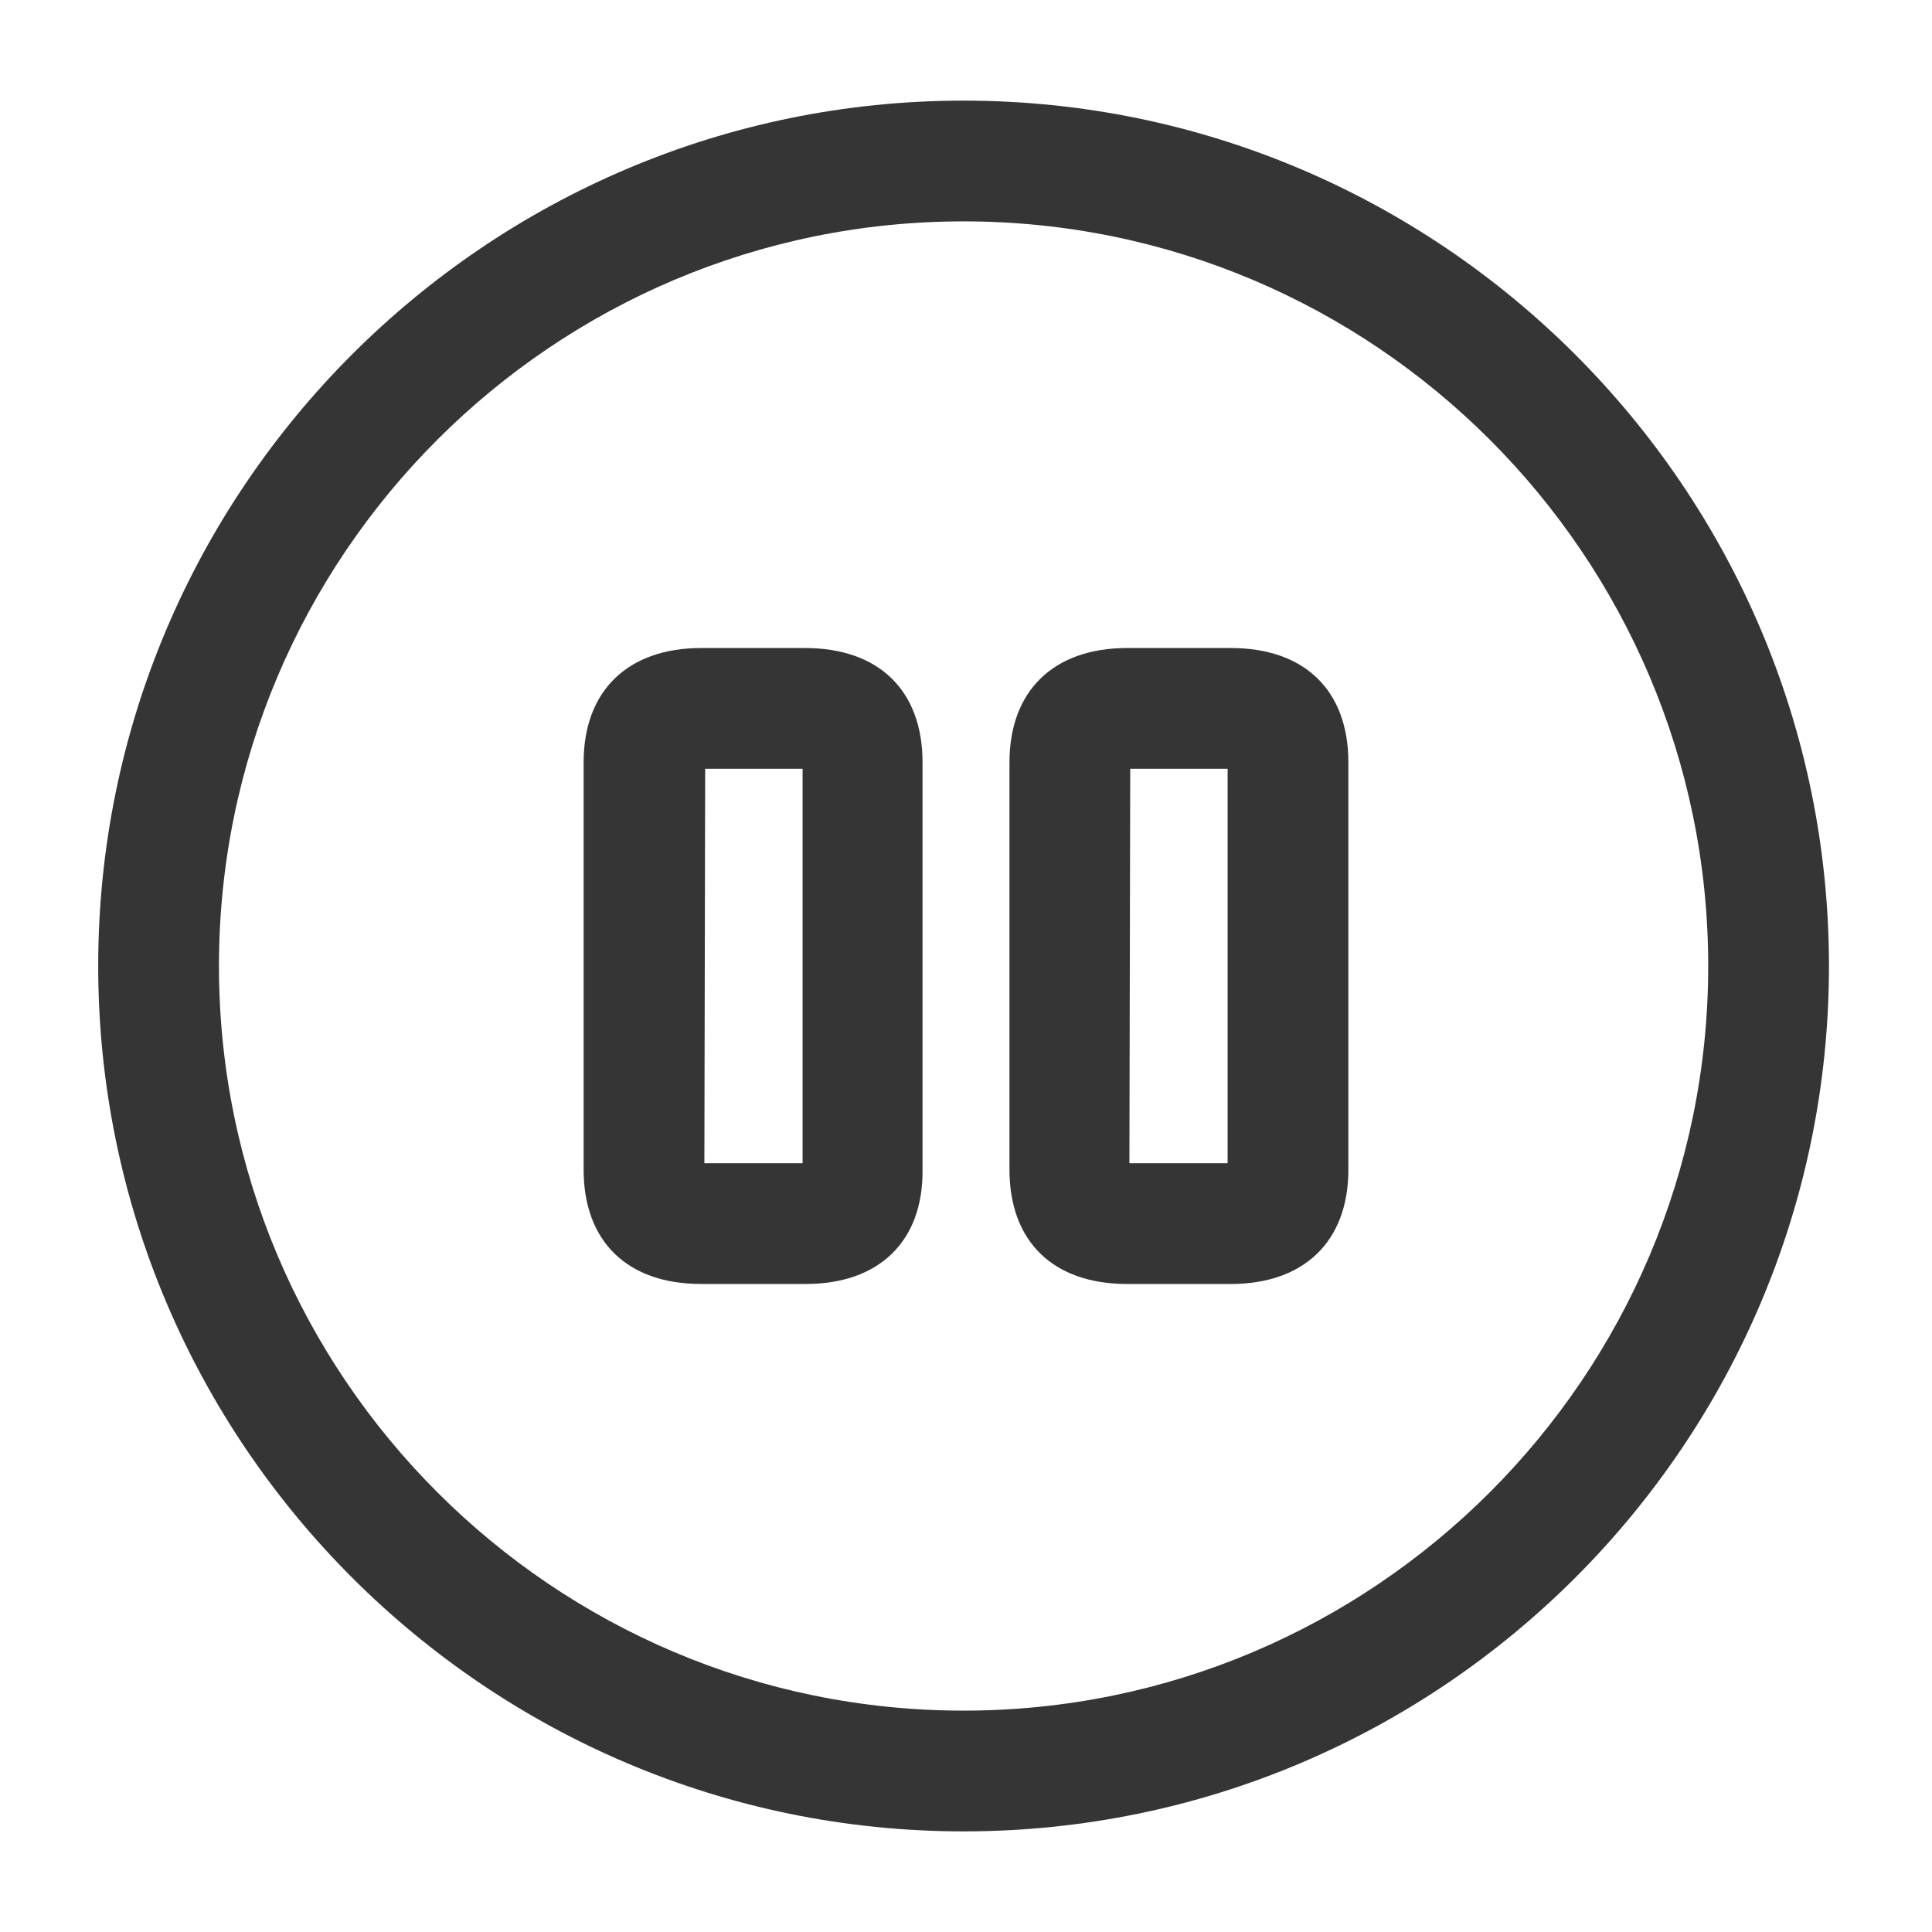
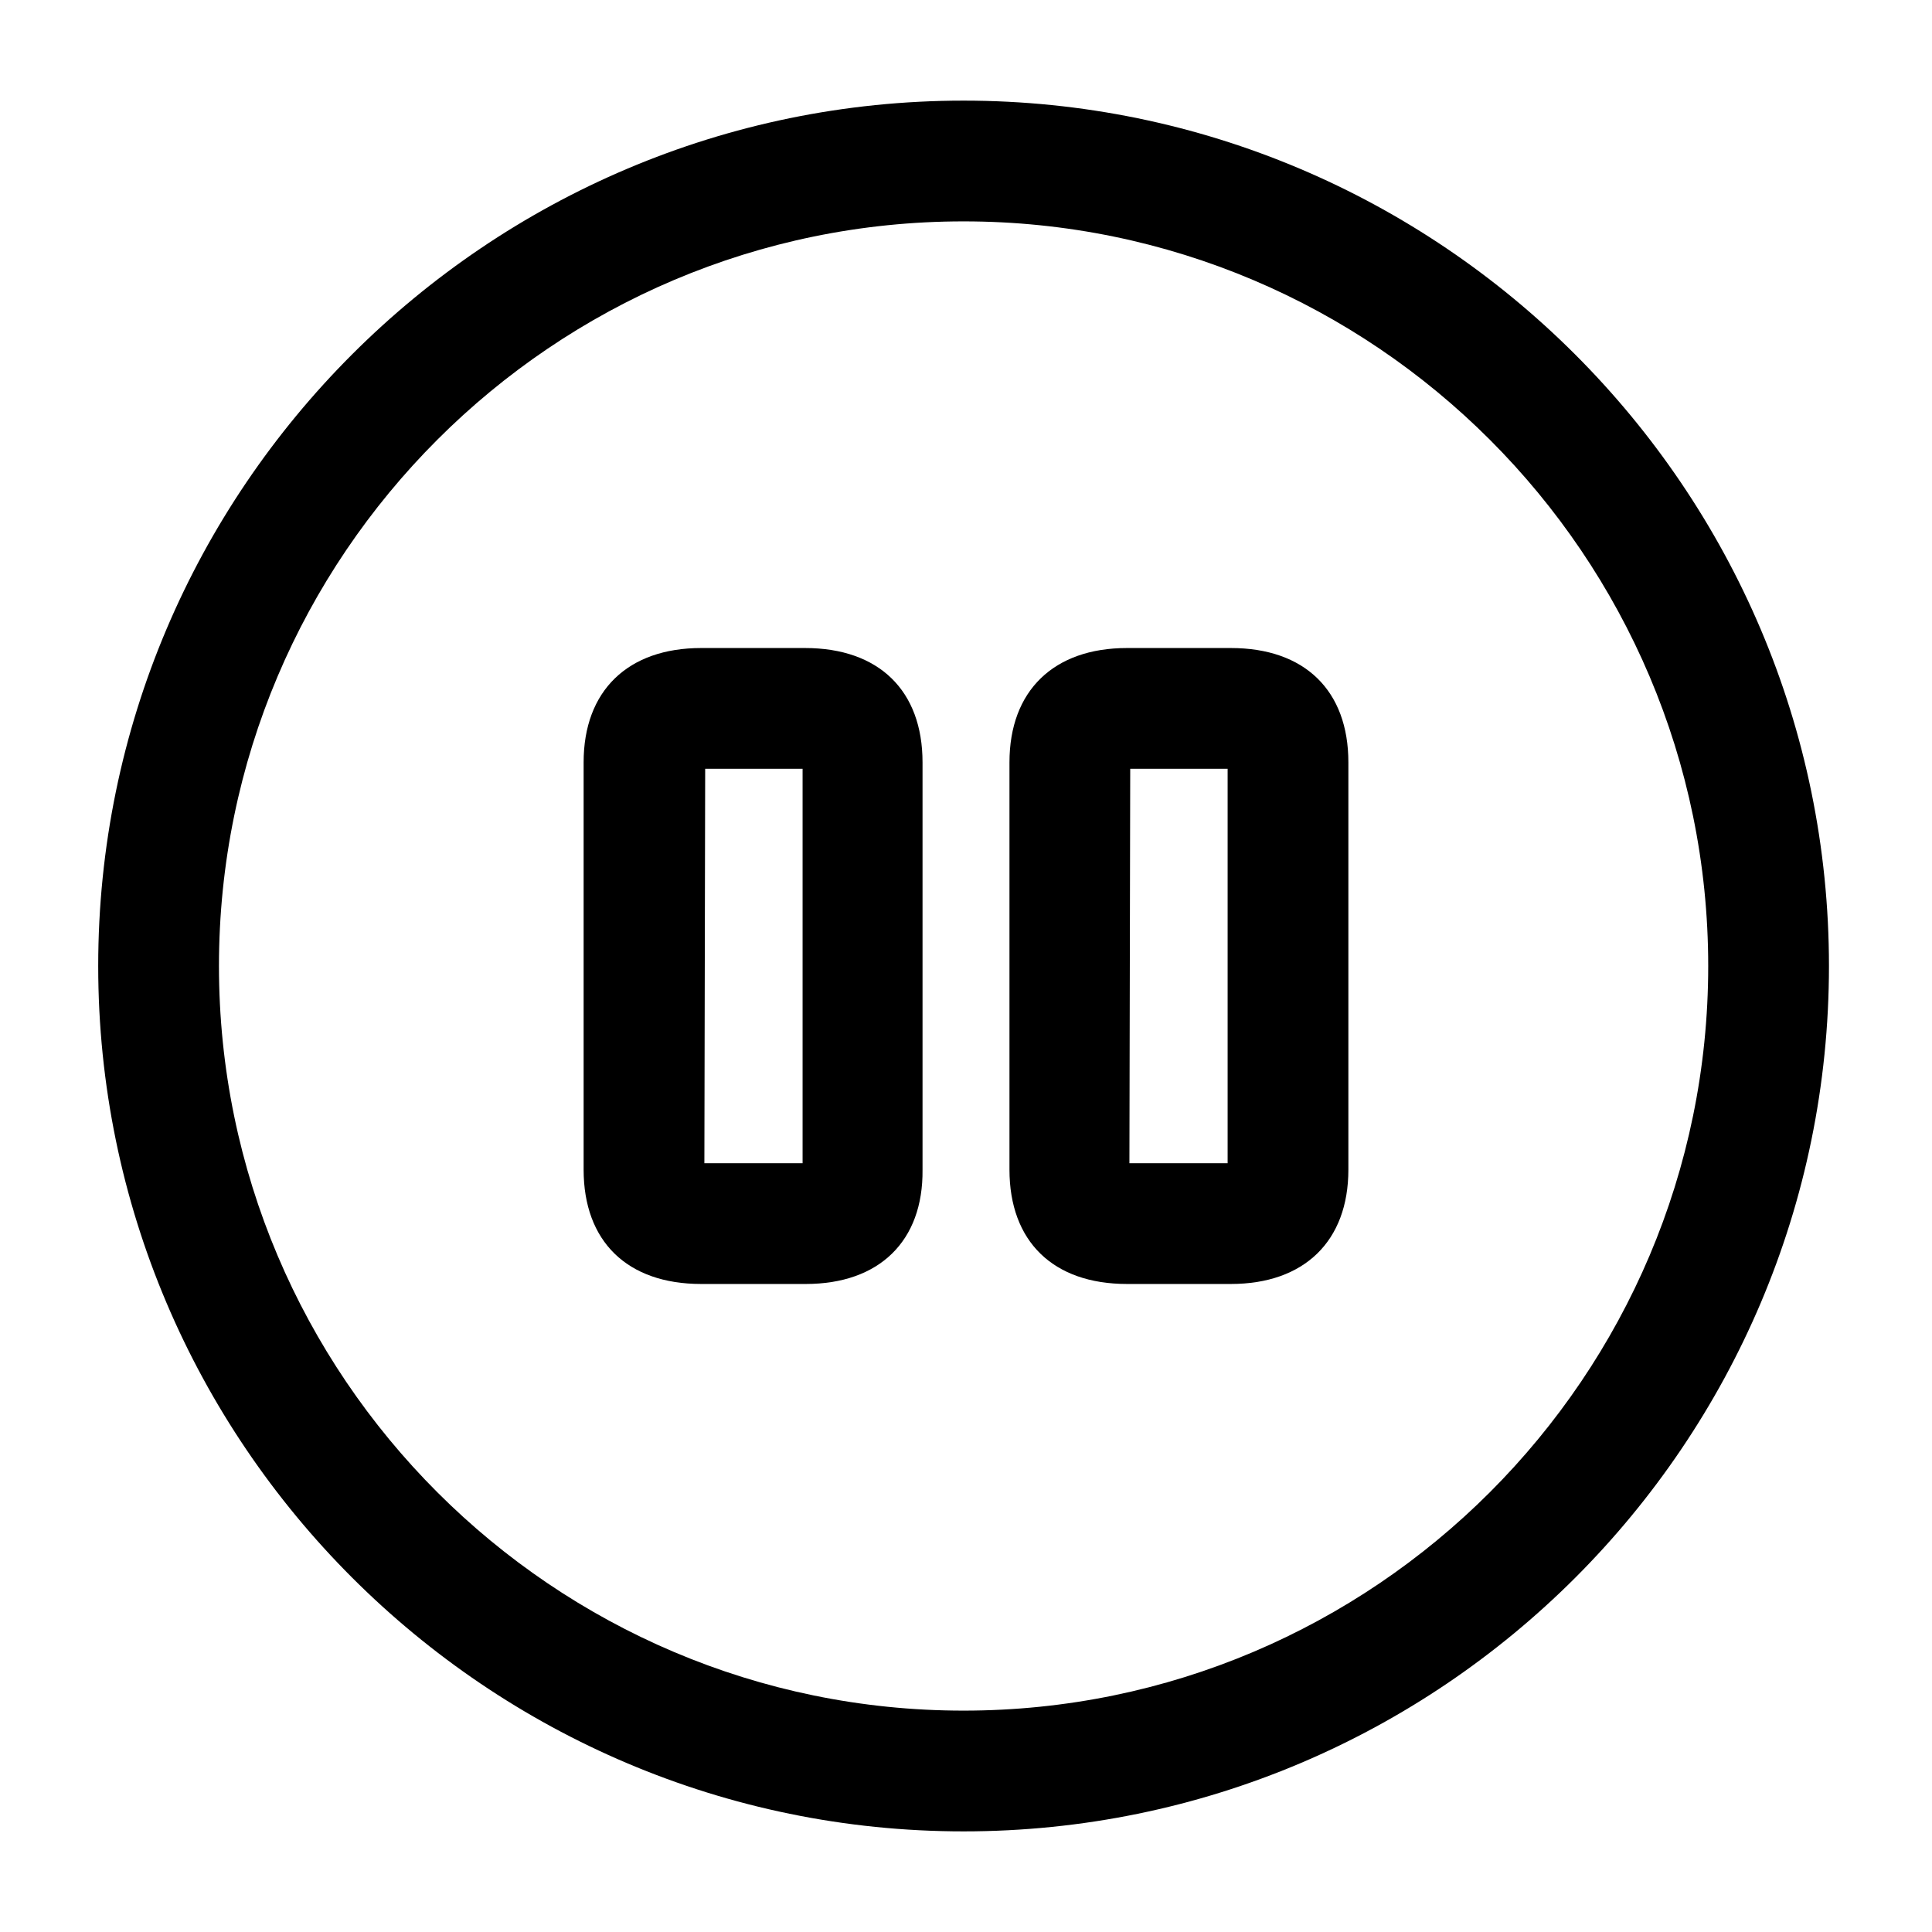
<svg xmlns="http://www.w3.org/2000/svg" width="48" height="48" viewBox="0 0 48 48" fill="none">
-   <path d="M23.94 45.5C12.1 45.5 2.44 35.86 2.44 24C2.44 12.14 12.1 2.5 23.94 2.5C35.78 2.5 45.44 12.14 45.44 24C45.44 35.86 35.8 45.5 23.94 45.5ZM23.94 5.5C13.74 5.5 5.44 13.8 5.44 24C5.44 34.2 13.74 42.5 23.94 42.5C34.14 42.5 42.44 34.2 42.44 24C42.44 13.8 34.14 5.5 23.94 5.5Z" fill="#353535" />
-   <path d="M20.02 31.9H17.42C15.58 31.9 14.5 30.84 14.5 29.06V18.94C14.5 17.16 15.6 16.1 17.42 16.1H20C21.84 16.1 22.92 17.16 22.92 18.94V29.06C22.94 30.84 21.84 31.9 20.02 31.9ZM17.5 28.9H19.94V19.1H17.52L17.5 28.9Z" fill="#353535" />
-   <path d="M30.58 31.9H28C26.16 31.9 25.08 30.84 25.08 29.06V18.94C25.08 17.16 26.18 16.1 28 16.1H30.58C32.42 16.1 33.5 17.16 33.5 18.94V29.06C33.5 30.84 32.4 31.9 30.58 31.9ZM28.06 28.9H30.5V19.1H28.08L28.06 28.9Z" fill="#353535" />
+   <path d="M23.94 45.5C12.1 45.5 2.44 35.86 2.44 24C2.44 12.14 12.1 2.5 23.94 2.5C35.78 2.5 45.44 12.14 45.44 24C45.44 35.86 35.8 45.5 23.94 45.5ZM23.94 5.5C13.74 5.5 5.44 13.8 5.44 24C5.44 34.2 13.74 42.5 23.94 42.5C34.14 42.5 42.44 34.2 42.44 24C42.44 13.8 34.14 5.5 23.94 5.5Z" fill="currentColor" />
+   <path d="M20.02 31.9H17.42C15.58 31.9 14.5 30.84 14.5 29.06V18.94C14.5 17.16 15.6 16.1 17.42 16.1H20C21.84 16.1 22.92 17.16 22.92 18.94V29.06C22.94 30.84 21.84 31.9 20.02 31.9ZM17.5 28.9H19.94V19.1H17.52L17.5 28.9Z" fill="currentColor" />
+   <path d="M30.58 31.9H28C26.16 31.9 25.08 30.84 25.08 29.06V18.94C25.08 17.16 26.18 16.1 28 16.1H30.58C32.42 16.1 33.5 17.16 33.5 18.94V29.06C33.5 30.84 32.4 31.9 30.58 31.9ZM28.06 28.9H30.5V19.1H28.08L28.06 28.9Z" fill="currentColor" />
</svg>
